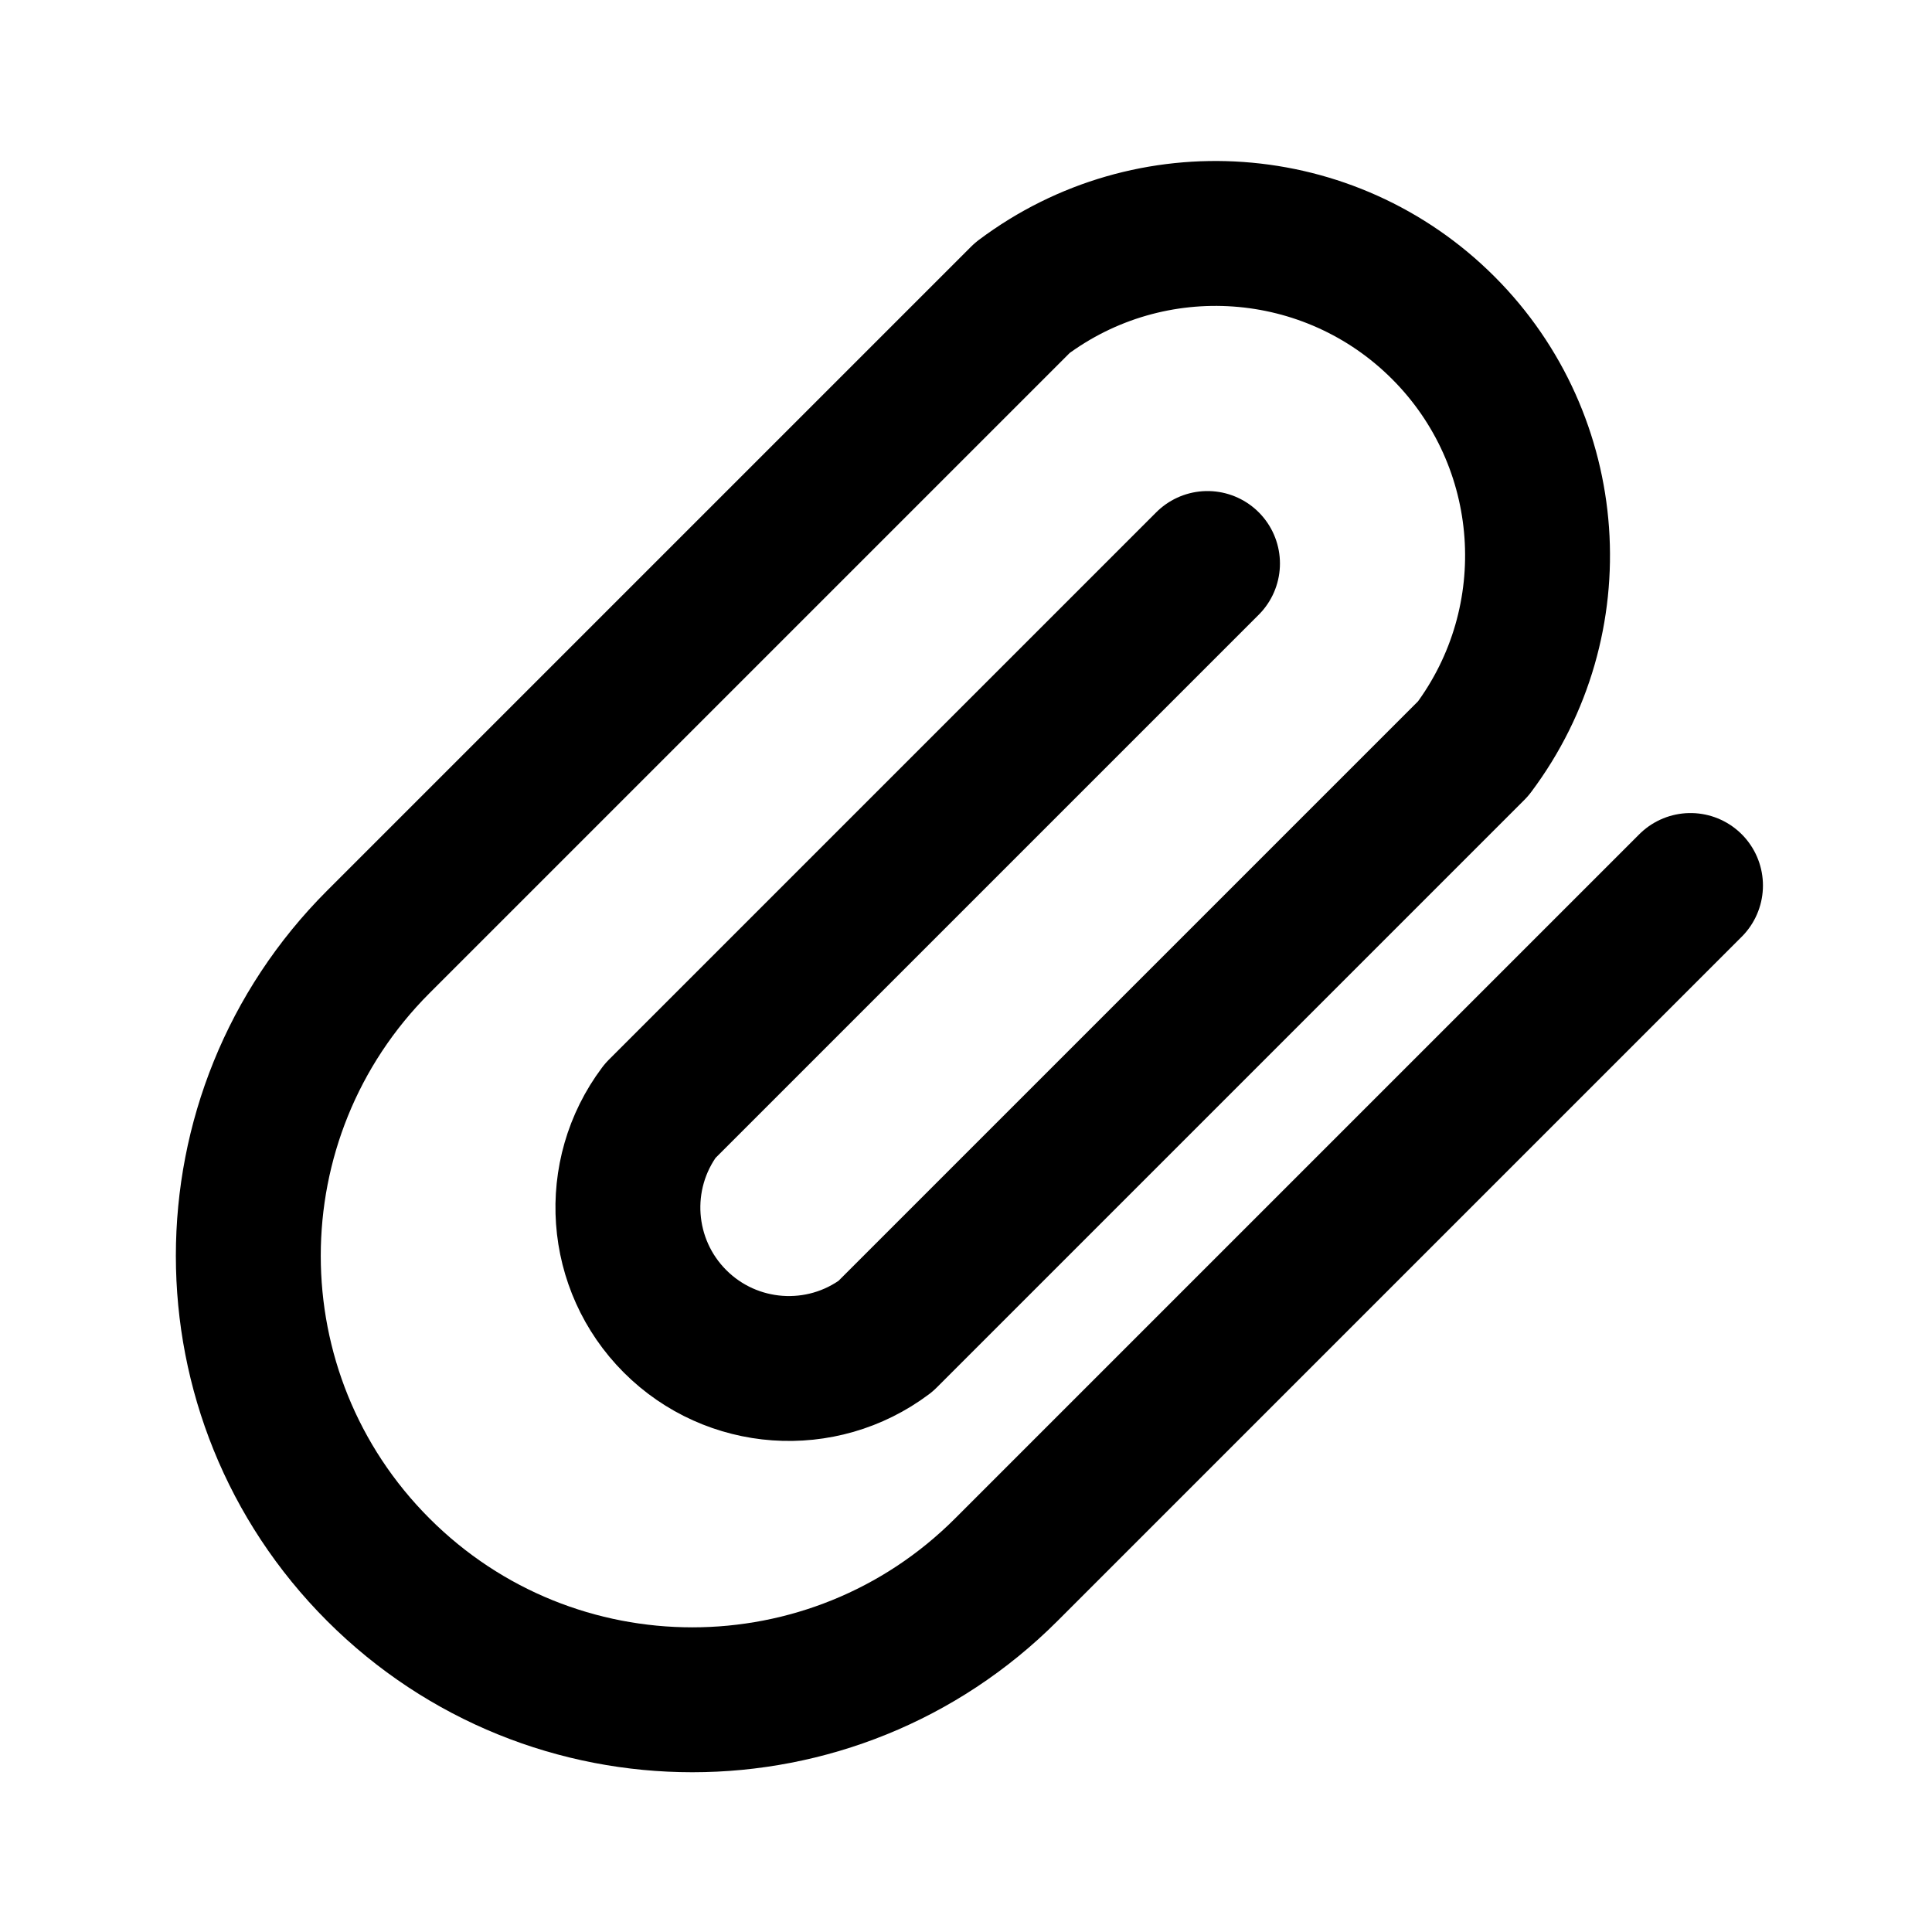
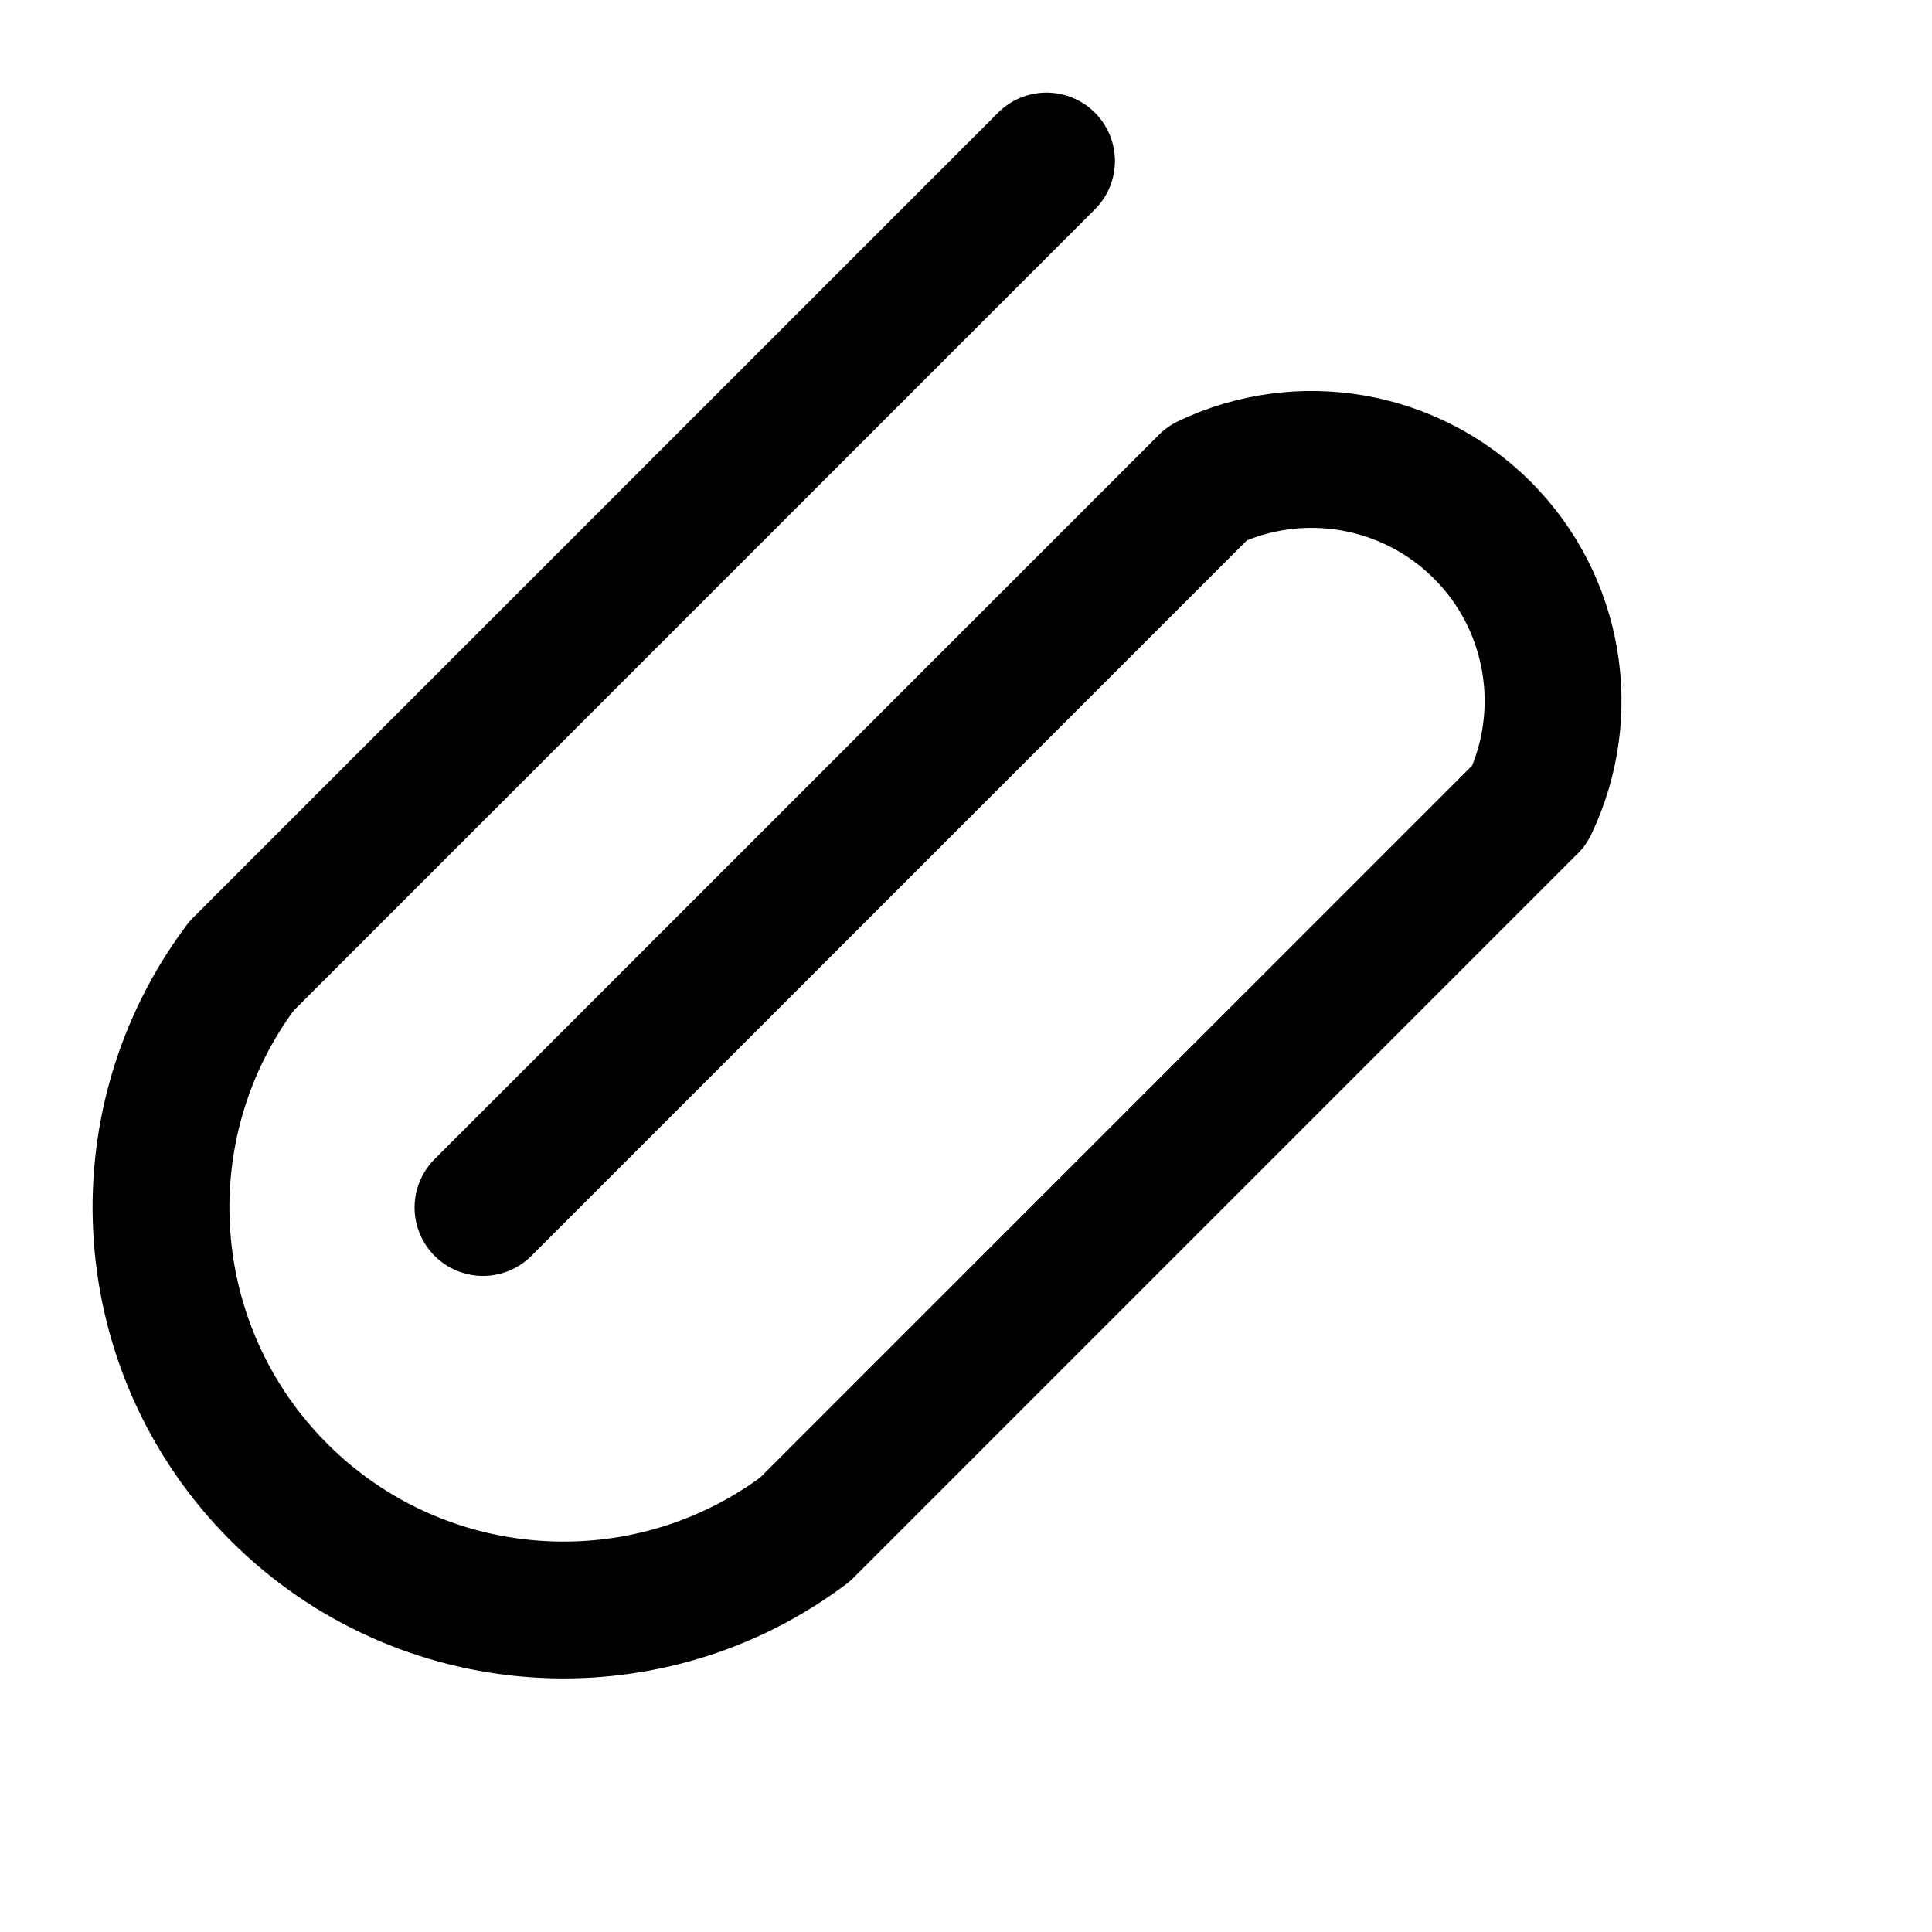
- <svg xmlns="http://www.w3.org/2000/svg" width="24" height="24" viewBox="0 0 24 24" fill="none" stroke="currentColor" stroke-width="1.8" stroke-linecap="round" stroke-linejoin="round">
-   <path d="m15 7-6.8 6.8a2 2 0 0 0 2.8 2.8l7.3-7.3a4 4 0 0 0-5.6-5.6l-8 8a5.5 5.5 0 0 0 7.8 7.8L21 11" />
+ <svg xmlns="http://www.w3.org/2000/svg" viewBox="0 0 24 24" fill="none" stroke="#000000" stroke-width="1.7" stroke-linecap="round" stroke-linejoin="round">
+   <path d="m8 13 7-7a3 3 0 0 1 4 4l-9 9a5 5 0 0 1-7-7L13 2M6 15l8-8" />
</svg>
